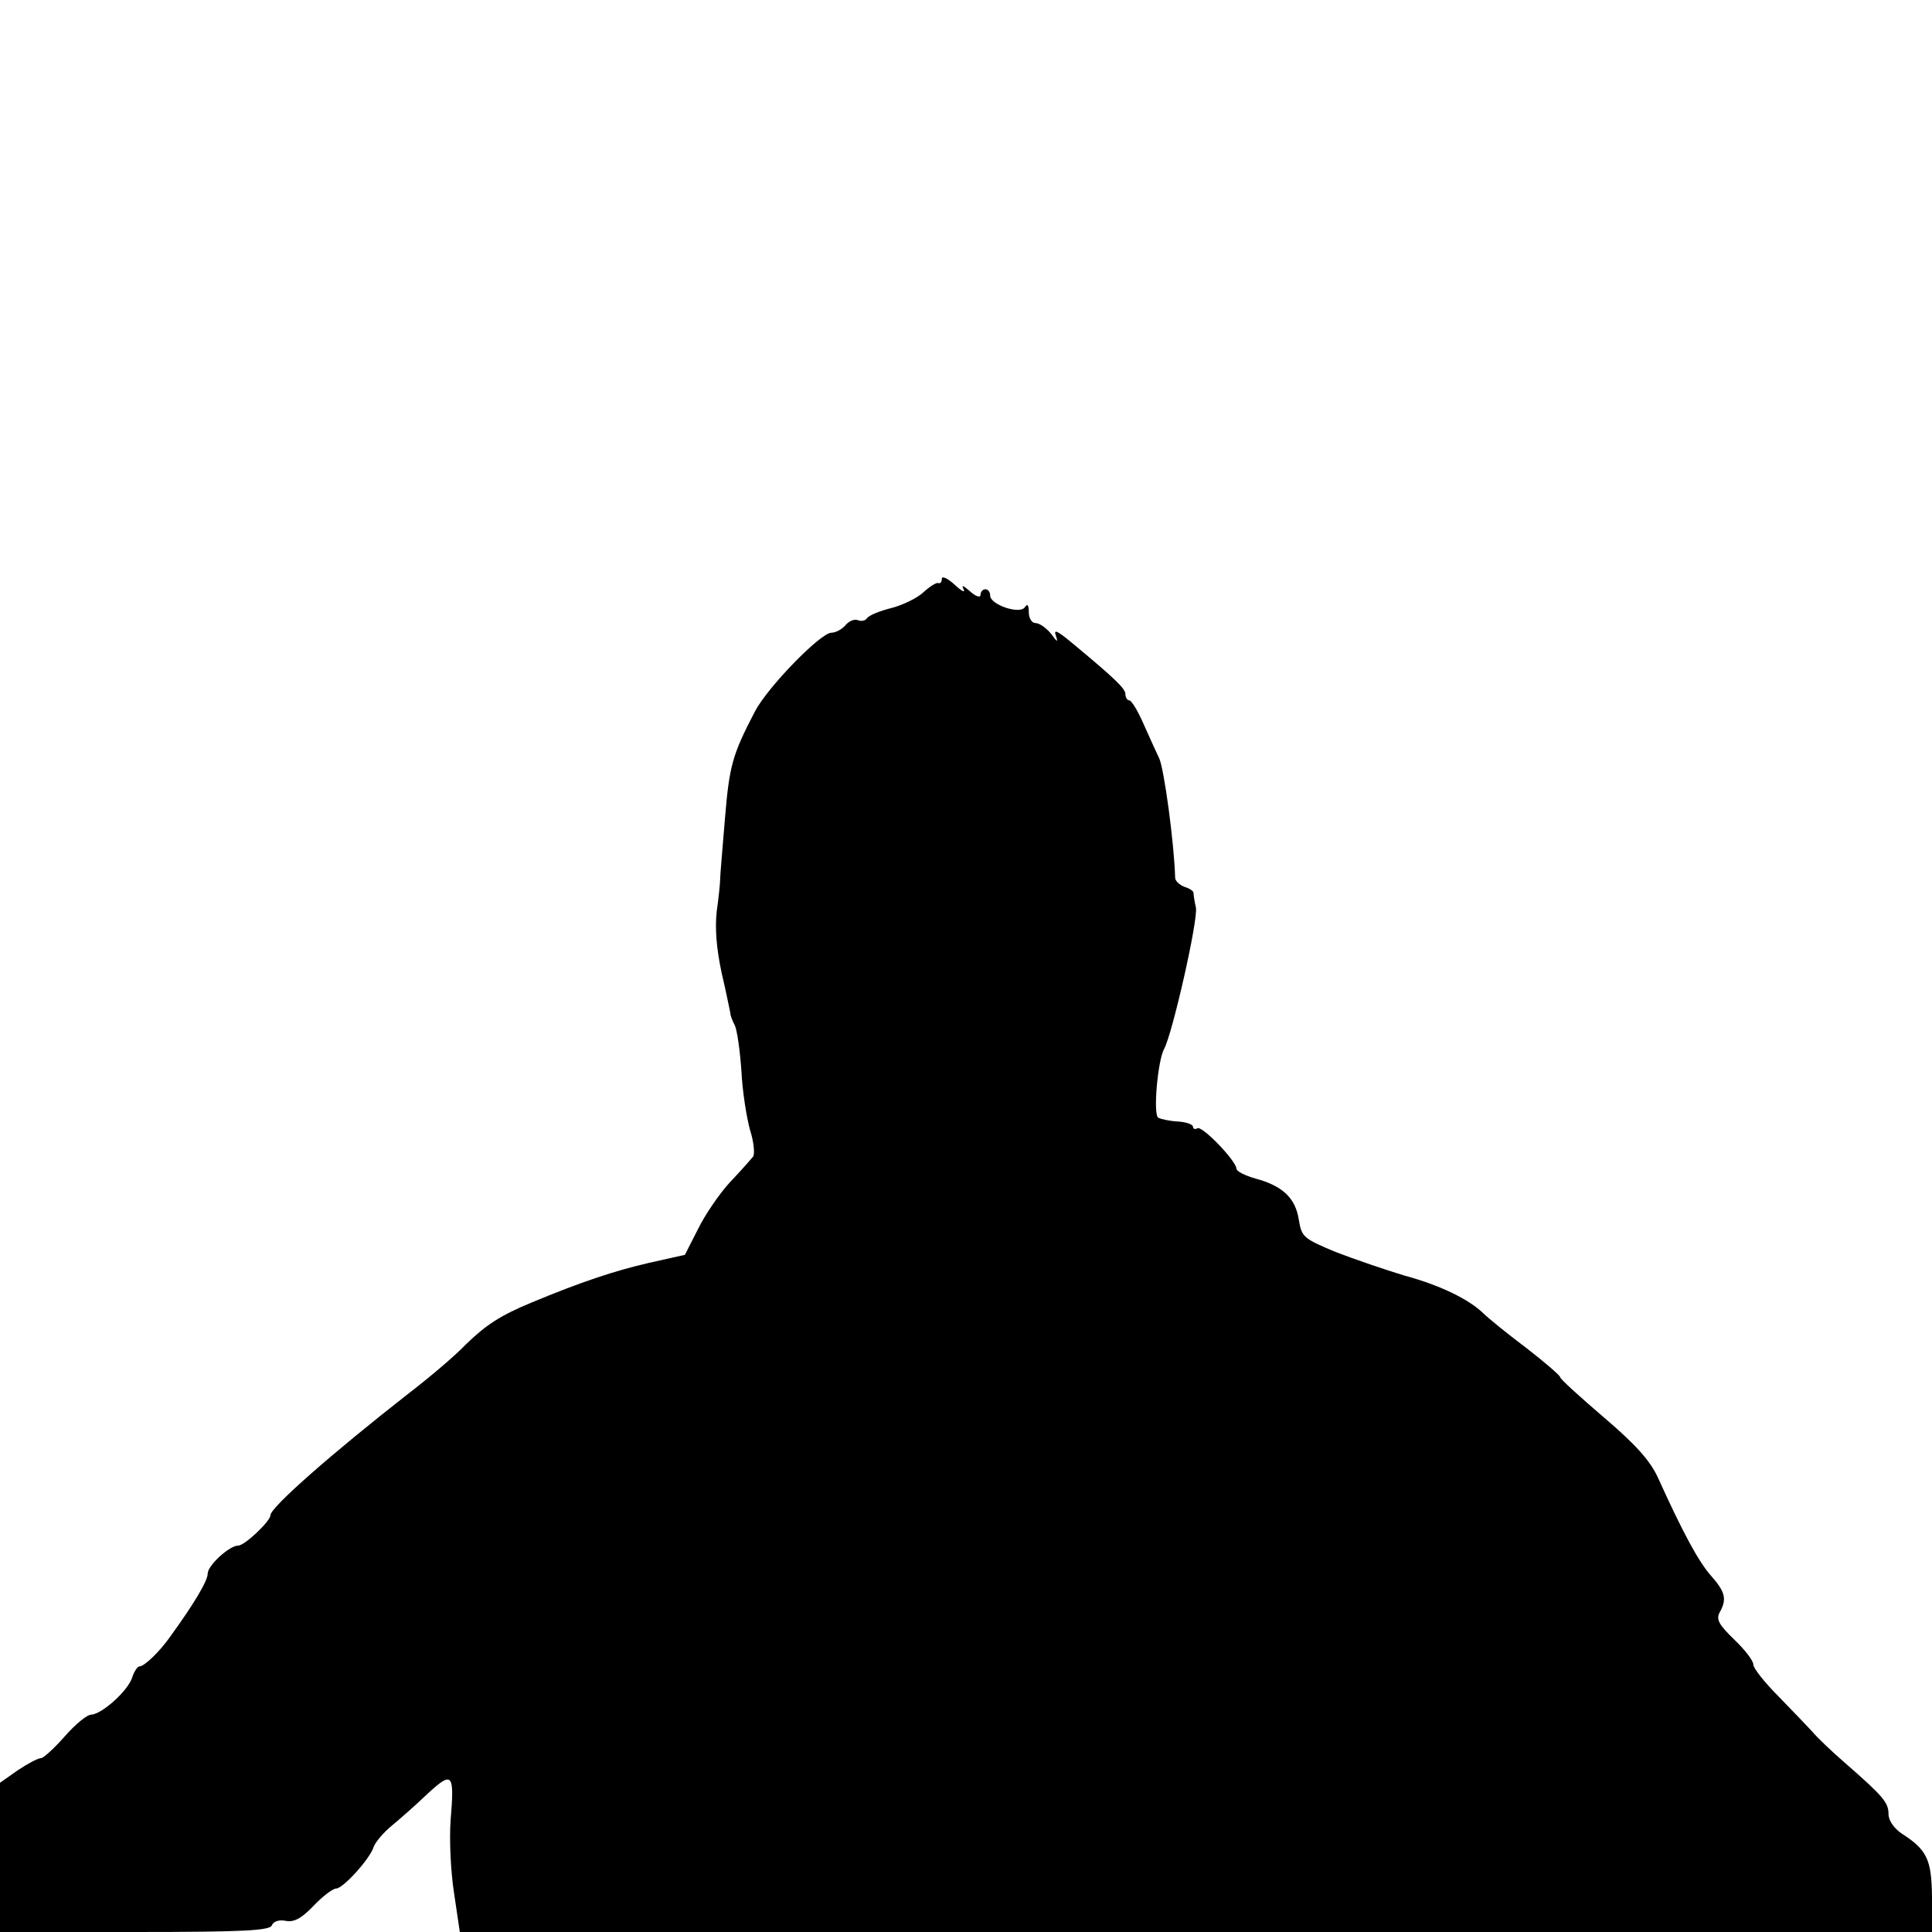
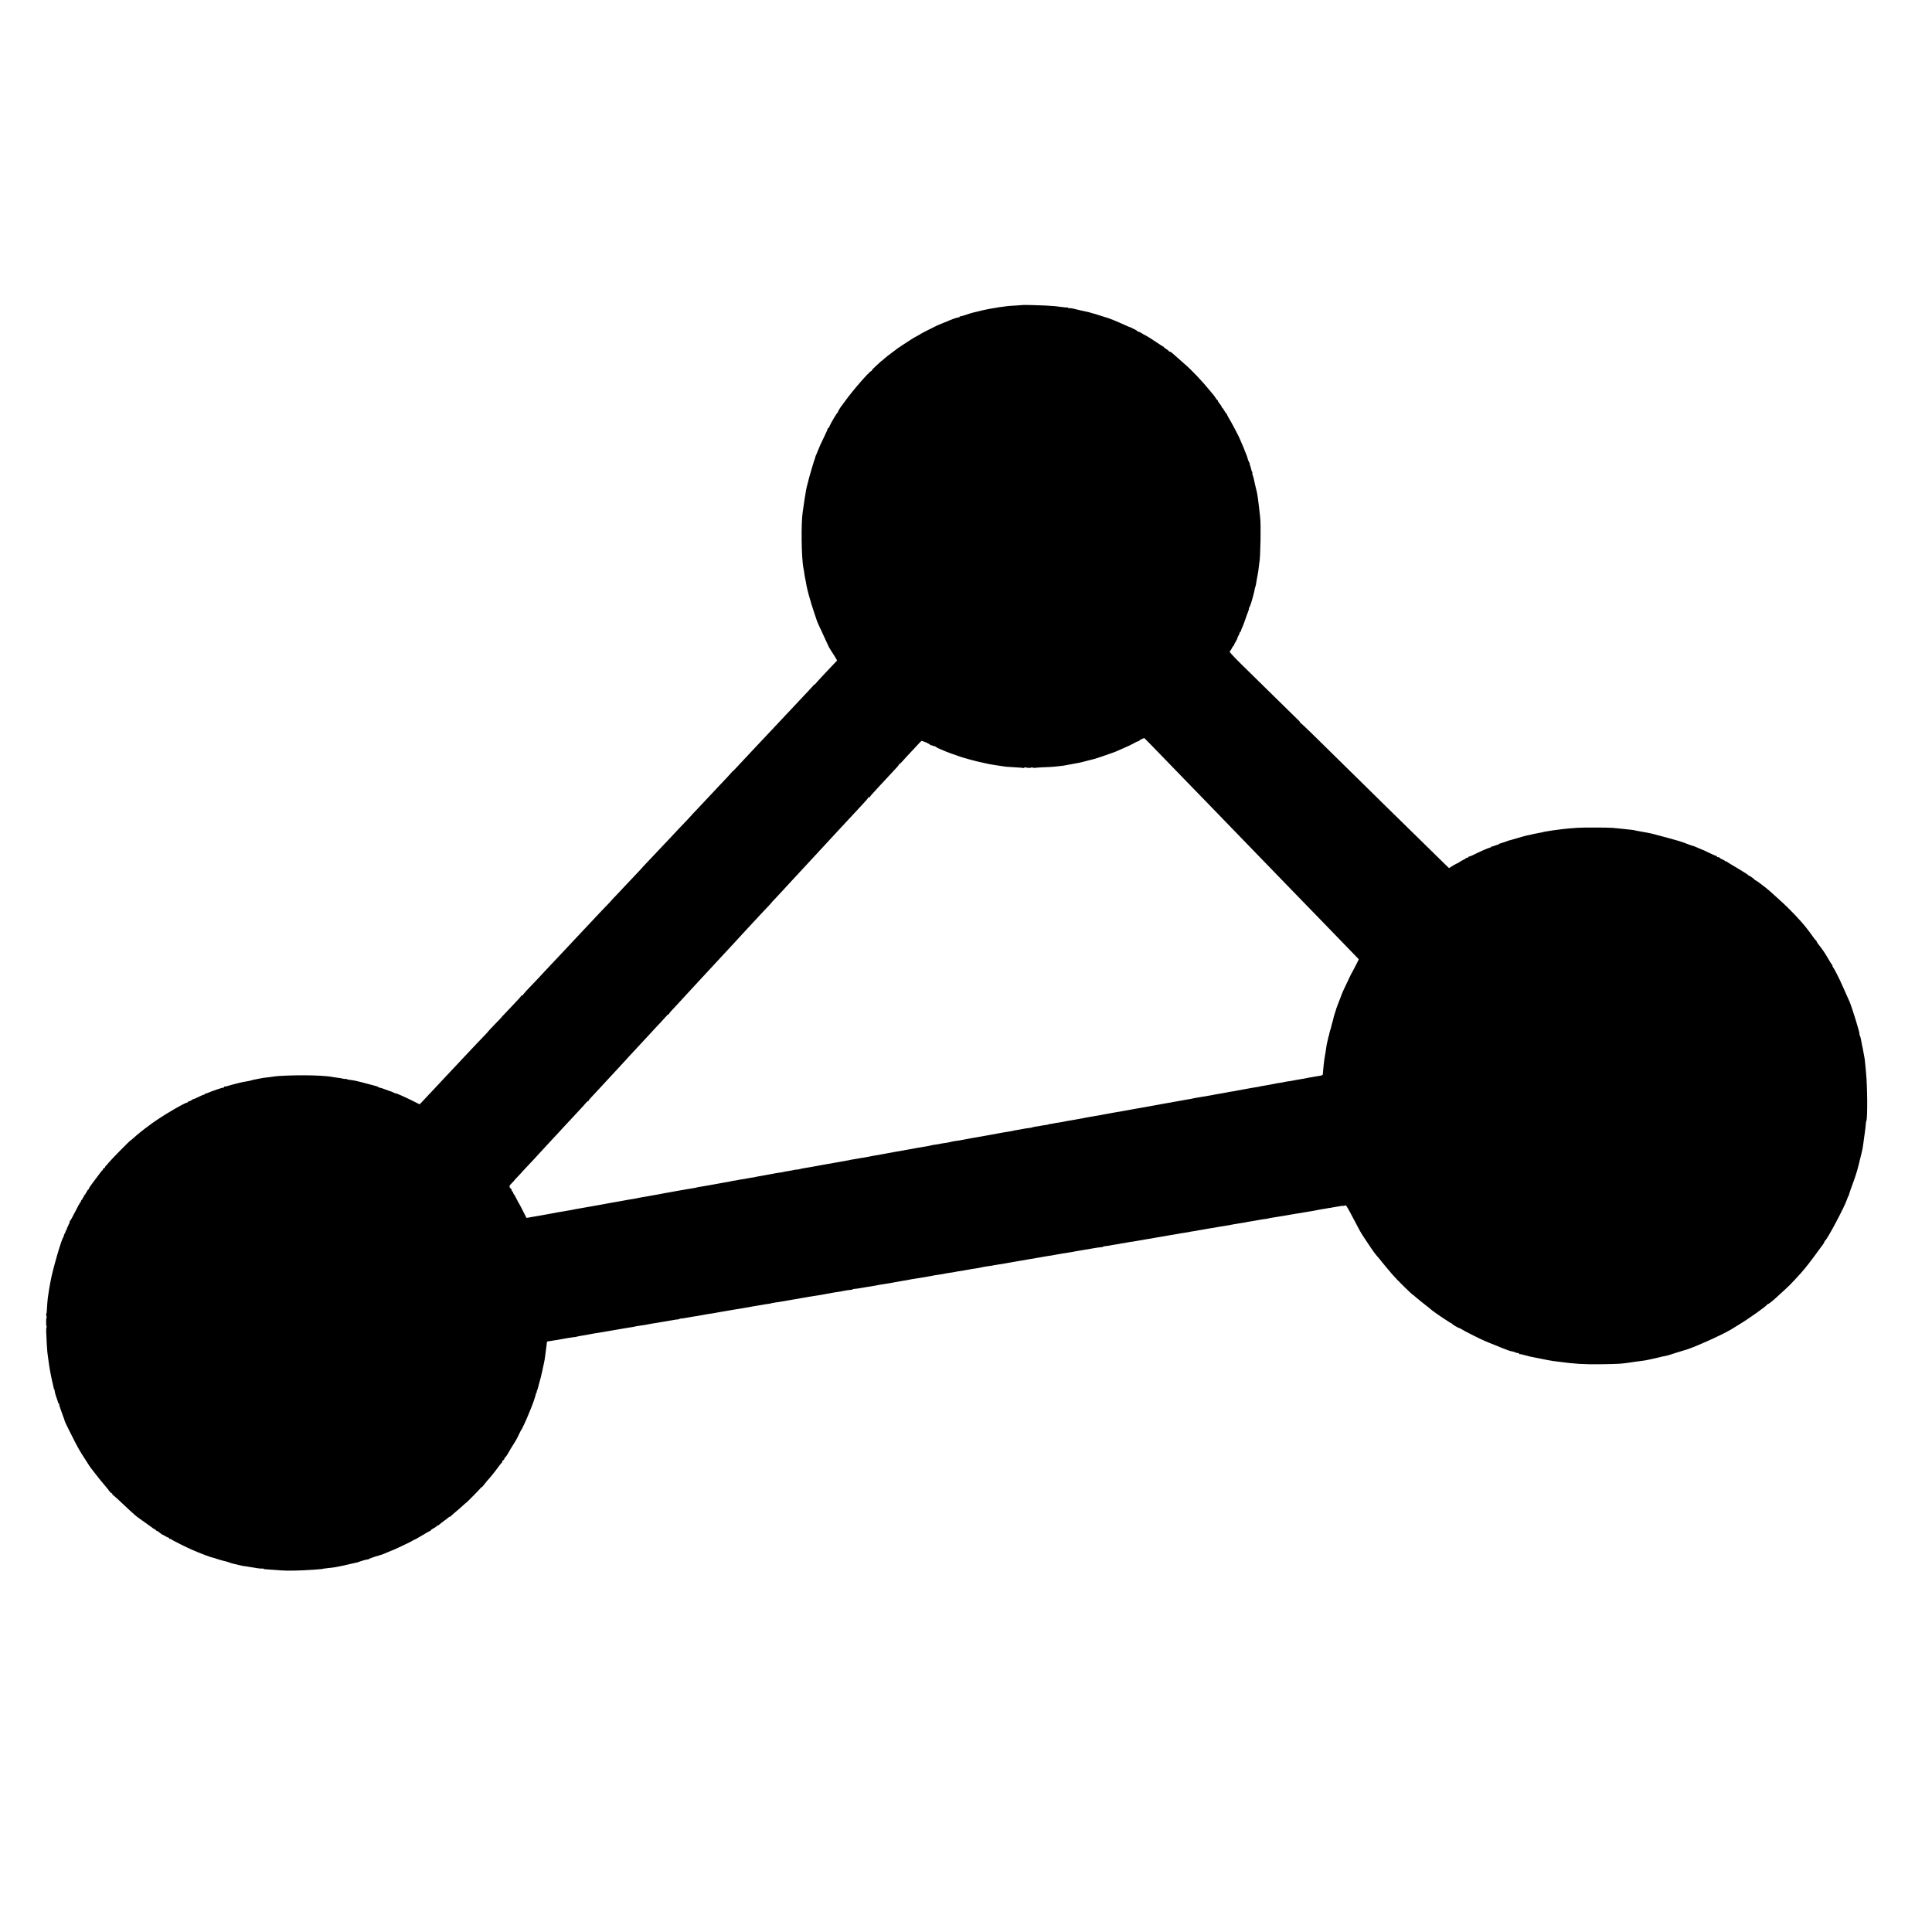
- <svg xmlns="http://www.w3.org/2000/svg" version="1.0" width="400pt" height="400pt" viewBox="0 0 400 400" preserveAspectRatio="xMidYMid meet">
-   <g transform="translate(0,400) scale(0.1,-0.1)" fill="#000000" stroke="none">
-     <path d="M1950 2802 c0 -7 -3 -11 -8 -9 -4 1 -18 -8 -31 -20 -12 -11 -42 -26 -66 -32 -24 -6 -46 -15 -50 -21 -3 -5 -12 -7 -19 -4 -7 3 -19 -2 -26 -11 -7 -8 -20 -15 -29 -15 -23 -1 -132 -113 -158 -163 -47 -90 -53 -113 -62 -221 -5 -61 -10 -118 -10 -126 0 -8 -3 -38 -7 -66 -4 -35 -1 -76 10 -128 10 -42 17 -79 18 -83 0 -5 4 -16 9 -25 5 -10 11 -52 14 -95 2 -43 11 -98 18 -123 8 -25 10 -50 6 -55 -5 -6 -26 -30 -48 -53 -22 -24 -52 -68 -66 -97 l-27 -53 -76 -17 c-69 -16 -139 -39 -242 -82 -63 -26 -94 -46 -136 -87 -22 -23 -75 -68 -118 -101 -160 -125 -286 -236 -286 -252 0 -12 -53 -63 -67 -63 -18 0 -63 -41 -63 -58 0 -15 -28 -62 -78 -131 -21 -30 -53 -61 -63 -61 -4 0 -11 -10 -15 -22 -8 -28 -63 -77 -85 -78 -9 0 -33 -20 -55 -45 -21 -24 -44 -45 -49 -45 -6 0 -27 -11 -48 -25 l-37 -26 0 -154 0 -155 279 0 c228 0 280 3 284 14 3 8 15 12 29 9 17 -3 32 5 57 31 19 20 40 36 47 36 14 0 70 61 78 87 4 10 20 29 37 43 17 14 50 43 74 66 52 48 56 43 48 -54 -3 -39 0 -106 7 -151 l12 -81 1524 0 1524 0 0 73 c-1 77 -10 97 -63 131 -16 11 -27 27 -27 40 0 24 -11 37 -90 106 -29 25 -59 54 -68 65 -10 11 -41 43 -69 72 -29 29 -53 59 -53 67 0 8 -18 31 -40 52 -31 30 -37 41 -30 55 16 28 12 43 -17 76 -26 29 -59 90 -111 205 -16 34 -45 67 -112 124 -49 42 -90 79 -90 83 0 3 -32 31 -71 61 -40 30 -79 62 -88 71 -30 29 -89 58 -163 78 -40 12 -104 34 -143 49 -67 28 -70 31 -76 67 -7 45 -34 70 -90 85 -21 6 -39 15 -39 20 0 16 -71 90 -81 84 -5 -3 -9 -1 -9 3 0 5 -14 10 -31 11 -18 1 -36 5 -41 8 -11 7 -1 118 12 142 17 30 71 268 66 293 -3 13 -5 27 -5 31 -1 4 -9 9 -19 12 -10 4 -19 12 -19 19 -2 72 -23 226 -33 247 -4 8 -18 39 -31 68 -12 28 -26 52 -31 52 -4 0 -8 6 -8 13 0 11 -20 31 -113 108 -28 23 -36 27 -31 13 5 -15 3 -14 -10 4 -10 12 -24 22 -32 22 -8 0 -14 10 -14 23 0 14 -3 18 -8 10 -10 -16 -72 5 -72 24 0 7 -4 13 -10 13 -5 0 -10 -5 -10 -12 0 -6 -10 -3 -22 8 -14 12 -18 14 -13 4 4 -8 -4 -4 -18 9 -15 14 -27 19 -27 13z" />
+ <svg xmlns="http://www.w3.org/2000/svg" version="1.0" width="3000pt" height="3000pt" viewBox="0 0 3000 3000" preserveAspectRatio="xMidYMid meet">
+   <g transform="translate(0,3000) scale(0.1,-0.1)" fill="#000000" stroke="none">
+     <path d="M15887 25264 c-1 -1 -51 -4 -112 -8 -60 -3 -121 -8 -135 -10 -14 -3 -47 -7 -75 -10 -27 -3 -59 -7 -70 -10 -11 -2 -40 -7 -65 -11 -25 -4 -54 -9 -65 -11 -11 -2 -31 -6 -45 -9 -50 -10 -66 -13 -130 -30 -36 -9 -76 -19 -89 -21 -13 -3 -61 -18 -106 -34 -46 -15 -86 -26 -89 -22 -3 3 -6 -1 -6 -8 0 -7 -3 -11 -6 -8 -5 6 -92 -21 -149 -46 -16 -8 -61 -26 -100 -41 -38 -15 -81 -33 -95 -40 -14 -7 -77 -39 -140 -70 -63 -31 -117 -60 -120 -63 -3 -4 -21 -15 -40 -24 -36 -18 -86 -47 -105 -61 -5 -4 -52 -35 -103 -67 -51 -33 -98 -64 -105 -70 -6 -6 -35 -27 -63 -48 -77 -56 -126 -95 -152 -119 -12 -13 -25 -23 -27 -23 -2 0 -15 -10 -27 -22 -13 -13 -48 -45 -78 -72 -30 -27 -54 -53 -52 -58 1 -4 -2 -8 -7 -8 -26 0 -296 -310 -407 -467 -27 -37 -51 -70 -54 -73 -12 -11 -60 -90 -60 -99 0 -5 -4 -11 -8 -13 -10 -4 -103 -161 -121 -205 -7 -18 -17 -33 -22 -33 -5 0 -8 -3 -7 -7 2 -5 -23 -60 -53 -123 -59 -121 -75 -157 -104 -230 -9 -25 -21 -53 -26 -62 -5 -10 -9 -22 -9 -27 0 -5 -5 -22 -12 -38 -6 -15 -12 -32 -13 -38 -2 -5 -16 -55 -33 -110 -17 -55 -33 -111 -36 -125 -3 -14 -14 -58 -25 -97 -11 -40 -23 -90 -26 -111 -3 -21 -7 -47 -9 -57 -2 -11 -6 -38 -10 -60 -3 -22 -8 -58 -12 -80 -3 -22 -8 -53 -10 -70 -2 -16 -6 -43 -9 -60 -28 -173 -21 -726 11 -878 5 -21 11 -63 19 -119 2 -15 6 -35 9 -45 3 -10 7 -36 11 -58 8 -58 33 -160 57 -240 12 -38 23 -77 24 -85 2 -8 22 -69 44 -135 23 -66 43 -127 45 -135 2 -8 23 -55 46 -105 24 -49 44 -92 44 -95 1 -3 22 -50 48 -104 26 -54 47 -100 47 -102 0 -2 17 -30 37 -61 48 -73 54 -84 75 -120 l17 -29 -77 -81 c-118 -123 -254 -270 -263 -285 -5 -7 -9 -9 -9 -5 0 5 -12 -6 -27 -25 -16 -18 -44 -49 -63 -69 -19 -20 -84 -89 -145 -154 -60 -64 -128 -136 -150 -160 -113 -119 -296 -315 -345 -367 -30 -32 -84 -90 -120 -127 -36 -38 -108 -115 -160 -171 -52 -56 -113 -121 -135 -144 -22 -23 -59 -63 -82 -88 -24 -26 -43 -45 -43 -42 0 3 -12 -9 -27 -28 -29 -34 -62 -70 -210 -225 -48 -51 -122 -129 -163 -174 -41 -45 -112 -120 -157 -167 -46 -47 -83 -87 -83 -89 0 -1 -26 -29 -57 -62 -32 -32 -96 -100 -143 -150 -47 -51 -119 -127 -160 -171 -41 -43 -129 -136 -195 -206 -66 -70 -143 -152 -171 -181 -28 -29 -50 -53 -48 -53 1 0 -21 -24 -49 -53 -29 -29 -106 -111 -172 -182 -66 -70 -148 -157 -182 -193 -35 -35 -63 -66 -63 -67 0 -2 -30 -34 -67 -73 -38 -38 -120 -125 -183 -192 -63 -68 -133 -142 -155 -165 -22 -24 -89 -95 -150 -160 -60 -65 -128 -137 -150 -160 -22 -23 -87 -92 -145 -154 -58 -61 -138 -146 -177 -188 -40 -41 -73 -77 -73 -78 0 -1 -30 -34 -67 -72 -147 -151 -213 -224 -213 -234 0 -6 -4 -8 -9 -5 -5 4 -11 2 -13 -3 -3 -10 -112 -128 -245 -266 -40 -41 -71 -75 -69 -75 2 0 -44 -48 -101 -106 -56 -58 -103 -108 -103 -110 0 -2 -21 -26 -47 -53 -42 -42 -211 -221 -319 -336 -101 -109 -283 -303 -319 -340 -35 -36 -128 -136 -329 -351 l-50 -52 -110 55 c-117 59 -266 124 -266 117 0 -3 -14 3 -31 12 -17 8 -38 17 -47 19 -10 2 -46 15 -81 29 -36 14 -73 26 -82 26 -10 0 -20 4 -23 9 -3 5 -16 11 -28 14 -13 3 -75 20 -138 37 -165 44 -218 56 -285 63 -17 2 -37 7 -44 11 -7 4 -15 6 -17 3 -3 -3 -20 -1 -37 3 -18 5 -56 12 -86 15 -30 4 -63 9 -75 11 -65 15 -257 27 -441 27 -172 1 -424 -9 -465 -18 -14 -3 -47 -8 -75 -11 -87 -9 -99 -11 -155 -22 -30 -6 -66 -13 -80 -16 -14 -2 -32 -7 -40 -10 -17 -6 -62 -16 -100 -21 -41 -5 -191 -42 -257 -63 -34 -11 -64 -17 -67 -14 -3 3 -6 0 -6 -6 0 -7 -3 -11 -7 -10 -15 3 -168 -49 -263 -89 -8 -3 -18 -5 -22 -5 -5 1 -8 -2 -8 -6 0 -5 -6 -9 -12 -9 -7 0 -46 -16 -85 -36 -40 -20 -73 -34 -73 -31 0 3 -13 -4 -29 -15 -16 -12 -36 -21 -45 -21 -9 0 -16 -4 -16 -10 0 -5 -3 -9 -7 -8 -9 1 -81 -33 -133 -63 -19 -12 -53 -31 -75 -42 -22 -12 -42 -24 -45 -27 -3 -3 -18 -12 -35 -21 -31 -15 -261 -165 -281 -184 -7 -5 -24 -19 -40 -30 -76 -55 -184 -141 -226 -182 -27 -24 -48 -42 -48 -39 0 9 -313 -309 -340 -345 -14 -18 -33 -40 -42 -48 -10 -9 -18 -21 -18 -28 0 -7 -7 -13 -15 -13 -8 0 -15 -7 -15 -15 0 -8 -4 -15 -8 -15 -4 0 -32 -34 -62 -76 -30 -41 -62 -84 -70 -94 -8 -10 -22 -28 -30 -40 -8 -12 -23 -33 -32 -45 -10 -13 -18 -28 -18 -34 0 -6 -4 -11 -8 -11 -5 0 -19 -20 -31 -45 -12 -25 -27 -45 -32 -45 -6 0 -8 -4 -5 -9 3 -5 -1 -14 -9 -21 -8 -7 -15 -19 -15 -26 0 -8 -4 -14 -10 -14 -5 0 -10 -6 -10 -14 0 -8 -3 -16 -7 -18 -7 -3 -49 -79 -130 -238 -15 -30 -31 -56 -35 -58 -5 -2 -8 -12 -8 -21 0 -10 -3 -21 -8 -25 -4 -4 -7 -11 -7 -14 -1 -4 -8 -21 -18 -38 -9 -17 -13 -34 -10 -38 4 -3 1 -6 -5 -6 -7 0 -12 -8 -12 -17 0 -10 -7 -27 -15 -37 -8 -11 -15 -28 -15 -37 0 -10 -3 -19 -7 -21 -23 -10 -171 -523 -198 -683 -3 -16 -8 -41 -10 -55 -3 -14 -7 -38 -10 -55 -8 -59 -16 -110 -20 -131 -5 -22 -17 -176 -19 -231 0 -18 -4 -33 -8 -33 -3 0 -3 -13 2 -29 4 -16 6 -32 3 -35 -9 -8 -9 -110 -1 -128 5 -10 5 -18 1 -18 -4 0 -7 -26 -6 -57 3 -103 14 -297 18 -328 2 -16 7 -50 10 -75 3 -25 8 -61 11 -80 11 -87 36 -222 54 -296 11 -45 21 -91 23 -102 2 -12 6 -25 10 -28 4 -4 7 -16 7 -28 0 -16 25 -98 47 -156 4 -8 5 -18 5 -22 -1 -5 3 -8 10 -8 6 0 9 -3 5 -6 -3 -3 8 -43 24 -87 17 -45 32 -86 33 -92 2 -5 6 -18 10 -27 4 -9 9 -22 11 -30 9 -39 26 -76 115 -251 103 -205 124 -242 216 -382 32 -49 61 -95 64 -101 3 -5 11 -17 18 -25 7 -8 38 -48 69 -89 31 -41 91 -116 134 -166 42 -49 83 -100 90 -112 8 -12 22 -25 32 -28 9 -3 15 -10 12 -15 -4 -5 -2 -9 2 -9 5 0 43 -33 85 -72 124 -119 265 -248 303 -276 6 -4 42 -30 80 -57 39 -27 75 -53 80 -57 72 -54 107 -78 115 -78 6 0 10 -4 10 -10 0 -5 6 -10 13 -10 6 -1 28 -14 47 -30 19 -17 38 -30 42 -30 5 0 26 -11 48 -25 22 -14 40 -22 40 -18 0 4 7 -2 15 -13 8 -10 15 -15 15 -11 0 5 12 0 27 -11 28 -19 240 -125 318 -158 131 -57 283 -114 314 -120 20 -4 41 -9 46 -13 10 -5 117 -37 161 -46 12 -3 40 -11 63 -20 23 -8 43 -14 46 -15 3 0 6 0 8 -1 5 -1 33 -8 55 -13 13 -3 31 -8 40 -10 9 -3 33 -8 52 -11 19 -2 46 -7 60 -9 14 -3 41 -8 60 -10 19 -3 64 -10 100 -16 35 -6 72 -9 82 -7 10 3 18 2 18 -2 0 -4 12 -8 28 -8 31 -2 160 -11 247 -18 98 -8 293 -4 495 10 133 10 155 12 155 15 0 1 11 3 25 4 31 4 118 14 168 21 41 6 204 41 267 58 22 6 47 11 55 12 8 1 22 4 30 8 58 22 144 46 151 41 5 -3 9 -1 9 3 0 7 107 45 163 59 4 1 9 3 12 4 3 1 8 3 13 4 21 5 62 21 109 42 28 13 54 24 57 24 15 0 327 148 336 159 3 3 11 7 18 9 8 1 66 34 130 72 63 39 119 70 124 70 4 0 8 4 8 8 0 5 20 19 45 32 25 13 45 27 45 32 0 4 6 8 13 8 7 0 23 10 37 23 14 12 41 34 60 47 19 13 40 29 47 35 37 31 43 35 52 35 5 0 11 3 13 8 2 4 30 29 63 57 63 53 90 76 143 125 18 16 34 30 36 30 5 0 218 217 227 232 5 7 9 9 9 5 0 -5 17 13 37 40 20 26 41 53 47 59 34 34 112 130 162 199 32 44 62 82 66 83 4 2 8 10 8 18 0 8 7 17 15 20 8 4 15 12 15 19 0 7 7 18 16 26 8 7 24 29 35 48 16 31 78 133 109 181 24 37 67 119 80 151 8 18 17 36 21 39 8 6 76 150 104 220 9 25 25 63 35 85 32 71 89 234 91 260 0 6 5 16 11 23 6 6 7 12 4 12 -4 0 -2 8 3 18 6 11 12 30 15 43 3 13 15 58 26 99 12 41 24 86 26 100 3 14 10 43 15 65 5 22 11 49 13 60 2 11 8 40 14 65 6 25 13 68 16 95 3 28 8 66 11 85 7 45 16 122 17 138 1 6 7 13 15 13 7 1 16 2 21 3 4 1 32 6 62 10 30 5 64 10 75 12 66 14 254 44 261 43 5 -1 16 0 24 4 13 5 61 13 170 31 14 2 36 7 50 10 14 3 41 8 60 11 19 2 46 7 60 9 24 5 186 32 240 41 14 2 66 11 115 20 50 9 106 18 125 21 33 4 46 6 110 20 14 2 39 7 55 9 49 6 98 14 125 20 46 10 85 16 115 20 17 2 71 11 120 20 174 31 211 37 238 38 9 1 17 4 17 7 0 3 12 6 28 6 15 1 42 4 60 8 40 8 89 16 125 22 15 2 42 6 60 9 17 3 41 7 52 9 11 2 34 6 50 9 17 4 46 9 65 12 19 2 44 6 55 8 11 3 43 8 70 12 28 5 52 9 55 10 3 0 27 4 53 9 27 4 59 9 70 12 28 5 183 32 222 37 31 5 127 22 180 32 17 3 46 8 65 11 19 2 58 9 86 14 28 6 67 12 86 14 20 2 40 6 45 9 4 2 31 7 58 11 28 3 61 8 75 11 14 3 81 14 150 26 119 20 149 25 195 34 11 2 36 6 55 9 19 3 44 7 55 10 11 2 43 7 70 11 28 4 59 9 70 11 11 2 36 6 55 9 19 3 58 10 85 16 82 16 93 17 210 35 17 3 37 7 45 9 17 5 108 18 128 18 6 0 12 3 12 6 0 3 10 6 23 7 24 0 94 11 142 20 17 4 39 7 50 9 11 1 36 5 55 8 100 19 271 48 305 52 17 2 30 4 30 5 0 1 14 4 30 6 17 3 53 9 80 14 28 6 65 12 83 15 18 2 45 6 60 10 43 9 67 13 119 21 49 7 69 10 113 18 14 3 41 8 60 10 19 3 46 8 60 11 59 12 77 15 115 20 23 3 52 8 65 10 70 14 87 17 110 20 14 1 39 5 55 8 41 9 102 19 180 31 11 2 34 6 50 9 17 3 47 9 68 12 87 12 139 21 165 29 9 3 40 8 67 12 80 11 90 12 93 14 1 2 10 3 20 4 9 2 40 6 67 11 28 5 57 9 65 10 8 1 31 5 50 9 19 3 47 8 63 11 15 3 37 7 50 9 12 3 38 7 57 10 19 3 46 8 60 10 14 3 68 12 120 21 146 24 148 25 178 30 15 3 37 7 49 9 11 3 43 8 70 12 26 3 57 8 68 10 11 2 47 9 80 15 33 5 71 12 85 15 26 5 53 9 123 19 23 3 49 8 58 11 10 3 30 6 45 8 16 3 72 12 124 21 135 23 151 26 190 32 19 3 47 6 63 7 15 1 27 4 27 7 0 3 6 6 13 6 20 1 112 15 117 18 3 2 30 6 60 10 30 4 58 9 61 10 3 2 28 7 55 10 27 4 58 9 68 12 11 3 34 7 51 9 17 1 69 10 115 18 47 9 99 18 115 20 56 9 220 37 250 43 17 3 39 7 50 8 11 2 48 8 83 15 35 6 75 13 90 15 15 2 36 6 47 8 11 3 40 8 65 11 25 3 56 8 70 11 37 8 70 14 114 20 21 4 48 9 60 11 23 4 63 11 111 19 17 2 41 7 55 10 14 3 41 7 60 9 19 3 46 8 60 11 14 3 41 7 60 10 19 2 45 6 58 9 42 9 276 49 302 52 14 1 25 3 25 4 0 2 9 4 20 5 11 1 36 5 55 9 19 3 49 8 65 11 17 3 57 10 90 16 33 5 74 12 90 13 17 2 30 5 30 6 0 2 22 6 72 14 21 3 49 8 63 10 23 4 40 7 135 22 17 3 41 7 55 10 73 13 320 54 355 59 22 4 47 8 55 10 8 2 30 7 48 10 73 12 94 15 125 21 17 4 43 8 57 9 14 2 25 4 25 5 0 1 16 3 35 6 19 2 57 9 84 14 27 6 51 8 54 6 2 -3 13 -1 23 4 20 11 27 2 112 -160 116 -222 137 -260 184 -331 26 -41 51 -78 56 -84 4 -5 32 -47 62 -92 30 -45 65 -93 78 -106 12 -13 29 -32 37 -43 8 -11 35 -44 60 -74 25 -30 52 -63 60 -73 8 -10 24 -29 35 -41 11 -13 38 -44 60 -71 49 -60 301 -308 318 -314 6 -2 17 -10 22 -17 6 -6 51 -44 100 -83 143 -113 145 -115 173 -139 40 -34 291 -202 302 -202 6 0 10 -3 10 -7 0 -9 98 -66 118 -69 7 -1 19 -8 27 -14 19 -16 309 -162 365 -184 25 -10 56 -23 70 -29 14 -6 27 -11 30 -12 11 -4 66 -26 88 -35 12 -6 33 -14 47 -20 14 -5 35 -14 48 -19 42 -17 102 -39 110 -40 25 -3 64 -14 79 -22 10 -5 27 -9 38 -9 11 0 20 -5 20 -12 0 -6 3 -9 6 -6 3 4 36 -2 72 -13 37 -11 76 -21 87 -23 11 -2 88 -18 170 -34 83 -17 173 -34 200 -37 28 -3 64 -8 80 -10 254 -34 384 -42 645 -39 124 1 259 5 300 8 70 6 96 9 175 21 81 12 113 17 145 20 55 6 111 16 170 30 110 26 235 55 255 58 11 2 27 7 35 10 24 8 213 69 230 72 107 25 567 230 715 318 10 7 37 23 60 37 22 13 48 29 57 35 147 87 438 293 446 316 2 5 8 9 13 9 13 0 77 51 140 110 26 25 80 74 120 110 68 62 88 81 184 185 101 109 160 180 261 316 60 81 116 157 124 169 8 12 23 33 33 45 9 13 17 28 17 33 0 6 3 12 8 14 31 14 304 527 342 643 7 22 16 45 21 50 4 6 10 22 13 35 3 14 30 93 61 175 46 124 76 226 110 374 3 9 11 45 20 81 9 35 18 80 21 100 2 19 7 51 10 70 2 19 7 53 10 75 3 22 7 54 10 70 3 17 7 53 10 80 9 94 10 101 15 110 20 39 16 546 -6 755 -2 19 -6 64 -9 100 -9 95 -12 122 -20 155 -3 17 -8 44 -11 60 -2 17 -7 41 -10 55 -6 23 -11 50 -30 149 -3 19 -10 42 -16 52 -5 11 -8 19 -5 19 13 0 -118 426 -158 515 -8 17 -24 53 -36 80 -12 28 -30 68 -40 90 -10 22 -26 58 -36 80 -38 89 -125 260 -141 277 -9 10 -12 18 -8 18 4 0 1 8 -7 18 -8 9 -37 55 -64 102 -48 84 -86 139 -144 212 -17 20 -30 41 -30 46 0 6 -3 12 -8 14 -4 2 -25 28 -47 58 -22 30 -43 60 -47 65 -5 6 -27 36 -51 67 -87 114 -269 306 -417 438 -94 84 -109 98 -156 141 -54 49 -213 169 -223 169 -5 0 -11 3 -13 8 -5 12 -82 67 -90 64 -5 -1 -8 2 -8 7 0 4 -75 53 -167 107 -93 54 -170 102 -171 106 -2 5 -8 6 -13 2 -5 -3 -9 -1 -9 3 0 5 -20 17 -45 28 -25 11 -45 23 -45 28 0 4 -9 7 -20 7 -11 0 -20 5 -20 10 0 6 -5 10 -12 10 -7 0 -58 23 -115 50 -57 28 -105 50 -108 50 -3 0 -30 11 -60 25 -31 13 -58 24 -60 25 -15 2 -145 48 -170 60 -16 7 -136 43 -225 66 -8 2 -40 11 -70 19 -30 8 -64 17 -75 20 -11 3 -45 12 -75 20 -30 8 -80 20 -110 25 -30 5 -66 11 -80 14 -13 3 -42 8 -64 12 -22 3 -43 7 -47 10 -4 2 -28 6 -55 9 -27 2 -69 7 -94 10 -25 3 -72 8 -105 11 -33 3 -78 7 -100 9 -56 6 -455 7 -540 1 -95 -6 -205 -16 -235 -21 -14 -2 -50 -7 -80 -10 -30 -3 -64 -8 -75 -10 -19 -4 -78 -14 -120 -20 -11 -1 -20 -3 -20 -5 0 -1 -9 -3 -20 -5 -11 -1 -31 -5 -45 -8 -14 -3 -43 -9 -65 -13 -51 -10 -55 -11 -57 -13 -2 -2 -14 -4 -28 -6 -46 -8 -136 -32 -298 -81 -7 -2 -14 -4 -17 -4 -3 0 -29 -9 -59 -21 -30 -11 -65 -22 -77 -24 -12 -3 -26 -10 -31 -17 -4 -7 -8 -10 -8 -6 0 4 -20 -1 -44 -12 -24 -10 -47 -16 -50 -13 -3 4 -6 2 -6 -4 0 -6 -13 -13 -28 -16 -26 -5 -176 -71 -265 -117 -22 -11 -45 -20 -53 -20 -8 0 -14 -4 -14 -10 0 -5 -9 -10 -20 -10 -11 0 -20 -4 -20 -8 0 -5 -16 -14 -35 -22 -19 -8 -35 -18 -35 -22 0 -5 -4 -6 -10 -3 -5 3 -10 2 -10 -3 0 -5 -15 -16 -32 -23 -18 -7 -57 -28 -85 -46 l-53 -33 -72 70 c-91 88 -587 574 -895 877 -127 125 -397 390 -598 588 -202 198 -448 440 -547 538 -99 97 -184 177 -189 177 -5 0 -9 4 -9 9 0 5 -6 16 -14 23 -25 24 -717 703 -897 880 -159 157 -203 208 -180 208 4 0 16 18 27 40 10 22 22 40 27 40 4 0 7 4 7 10 0 5 13 32 30 60 16 27 27 50 24 50 -3 0 3 16 15 36 12 19 21 42 21 50 0 8 5 14 10 14 6 0 10 6 10 13 0 7 8 31 19 53 10 21 26 62 35 89 9 28 19 57 23 65 3 8 7 20 8 25 2 6 12 34 24 63 11 28 18 52 15 52 -4 0 0 10 8 23 13 19 41 109 64 202 4 17 8 35 10 40 1 6 4 22 7 37 3 15 8 31 10 35 4 7 13 49 21 108 2 11 7 38 11 60 4 22 9 49 11 60 2 11 7 43 9 71 3 28 8 62 10 75 18 85 27 607 12 714 -3 28 -9 75 -12 105 -3 30 -7 69 -10 85 -2 17 -7 53 -10 80 -3 28 -8 61 -11 75 -3 14 -8 36 -10 50 -3 14 -10 43 -16 65 -5 22 -12 49 -14 60 -8 45 -22 102 -32 126 -6 15 -8 29 -5 32 3 3 1 12 -3 19 -5 7 -9 18 -11 23 -8 36 -12 53 -22 78 -6 15 -8 27 -6 27 3 0 -1 10 -9 23 -7 12 -17 36 -21 52 -11 39 -9 35 -48 130 -6 17 -12 32 -13 35 0 3 -13 32 -28 65 -15 33 -29 65 -30 70 -4 20 -141 282 -183 347 -12 21 -23 42 -23 48 0 5 -3 10 -8 10 -4 0 -18 20 -32 45 -14 25 -28 45 -32 45 -5 0 -8 6 -8 13 0 6 -14 28 -30 47 -16 19 -30 41 -30 48 0 6 -4 12 -8 12 -4 0 -15 12 -24 28 -9 15 -25 37 -36 50 -11 13 -35 42 -54 65 -109 136 -284 321 -390 412 -32 28 -137 120 -196 173 -14 12 -31 22 -38 22 -8 0 -14 3 -14 8 0 4 -18 18 -40 32 -22 14 -40 28 -40 32 0 5 -4 8 -9 8 -6 0 -54 31 -109 69 -55 37 -124 81 -153 97 -30 15 -66 36 -81 46 -14 10 -33 18 -42 18 -9 0 -16 4 -16 8 0 5 -19 17 -42 28 -24 10 -45 21 -48 24 -3 3 -12 6 -20 8 -8 2 -40 15 -70 29 -140 64 -279 121 -315 127 -5 1 -47 14 -92 29 -45 15 -90 29 -100 30 -10 2 -25 7 -33 10 -8 3 -26 8 -40 11 -54 11 -168 37 -228 52 -34 8 -66 12 -71 9 -5 -3 -12 -1 -16 5 -4 6 -9 9 -13 6 -4 -2 -34 0 -67 5 -93 13 -153 19 -277 25 -107 5 -337 11 -341 8z m1991 -6835 c59 -61 161 -166 227 -234 66 -68 203 -210 305 -315 102 -105 239 -246 305 -314 66 -68 217 -224 335 -346 118 -122 253 -262 300 -310 397 -409 571 -588 646 -667 208 -214 517 -533 624 -643 104 -107 471 -486 478 -494 2 -2 -18 -43 -43 -91 -26 -48 -51 -97 -57 -109 -6 -12 -15 -28 -20 -36 -4 -8 -12 -24 -17 -35 -5 -11 -35 -74 -66 -139 -32 -66 -58 -124 -59 -130 -2 -6 -7 -22 -13 -36 -10 -23 -19 -46 -57 -147 -15 -39 -23 -64 -24 -73 0 -3 -5 -17 -11 -33 -6 -15 -13 -38 -16 -50 -2 -12 -9 -40 -15 -62 -6 -22 -13 -47 -15 -55 -2 -8 -4 -15 -5 -15 -1 0 -3 -11 -6 -25 -2 -14 -8 -36 -13 -50 -6 -14 -13 -41 -17 -60 -10 -46 -11 -50 -13 -52 -2 -2 -5 -14 -7 -28 -3 -14 -9 -41 -14 -60 -5 -19 -12 -57 -16 -85 -3 -27 -8 -59 -10 -70 -2 -11 -6 -33 -9 -50 -3 -16 -7 -43 -10 -60 -3 -16 -8 -57 -11 -90 -3 -33 -7 -76 -9 -95 -2 -19 -4 -42 -4 -51 -1 -12 -14 -19 -47 -24 -25 -3 -56 -8 -67 -11 -12 -2 -38 -7 -57 -10 -19 -2 -48 -8 -65 -11 -16 -4 -34 -8 -40 -9 -5 -1 -30 -5 -55 -9 -25 -4 -65 -11 -90 -16 -52 -11 -90 -17 -144 -24 -21 -3 -41 -7 -45 -9 -3 -2 -31 -7 -61 -11 -30 -4 -57 -8 -60 -10 -5 -3 -181 -35 -225 -41 -11 -1 -20 -3 -20 -4 0 -1 -9 -3 -20 -5 -36 -7 -110 -19 -125 -21 -8 -1 -55 -10 -105 -19 -49 -10 -99 -19 -110 -20 -11 -1 -20 -3 -20 -4 0 -1 -13 -4 -30 -6 -16 -2 -46 -7 -65 -10 -19 -4 -44 -9 -55 -11 -11 -2 -33 -6 -50 -9 -16 -3 -46 -8 -65 -11 -19 -3 -42 -7 -50 -9 -8 -2 -31 -7 -50 -10 -19 -3 -71 -12 -115 -20 -44 -8 -96 -17 -115 -19 -19 -3 -44 -7 -55 -10 -11 -2 -31 -7 -45 -10 -14 -3 -41 -8 -60 -10 -19 -3 -60 -10 -90 -16 -30 -6 -71 -13 -90 -16 -19 -3 -42 -7 -50 -9 -8 -3 -33 -7 -55 -10 -22 -3 -63 -10 -91 -16 -28 -5 -61 -12 -75 -14 -13 -2 -76 -14 -139 -25 -63 -12 -126 -23 -140 -25 -14 -2 -50 -8 -80 -14 -212 -39 -279 -51 -310 -55 -19 -3 -46 -8 -60 -11 -14 -3 -38 -7 -55 -10 -16 -3 -41 -8 -55 -10 -36 -8 -59 -12 -110 -20 -25 -4 -54 -9 -65 -11 -11 -3 -36 -7 -55 -10 -41 -6 -65 -11 -100 -19 -28 -6 -64 -12 -112 -20 -18 -3 -44 -7 -58 -10 -14 -3 -41 -7 -60 -10 -19 -4 -53 -10 -75 -15 -22 -5 -60 -11 -85 -14 -25 -3 -62 -10 -82 -15 -21 -5 -38 -7 -38 -4 0 2 -6 1 -12 -3 -7 -5 -19 -9 -28 -9 -17 -2 -107 -16 -130 -22 -8 -1 -33 -5 -54 -8 -21 -3 -43 -8 -47 -11 -5 -2 -25 -7 -46 -9 -38 -4 -76 -10 -123 -20 -14 -3 -42 -8 -63 -11 -47 -7 -72 -12 -72 -14 0 -1 -11 -3 -25 -5 -67 -10 -97 -15 -122 -20 -16 -3 -40 -7 -55 -10 -30 -5 -126 -23 -158 -29 -11 -2 -40 -7 -65 -12 -25 -4 -47 -8 -50 -9 -3 0 -27 -4 -53 -9 -27 -4 -59 -9 -70 -12 -12 -2 -35 -7 -52 -9 -16 -3 -66 -13 -110 -21 -44 -9 -98 -18 -120 -20 -21 -2 -57 -9 -80 -15 -22 -6 -56 -13 -75 -15 -19 -2 -46 -6 -60 -9 -42 -9 -83 -16 -115 -20 -16 -1 -37 -5 -45 -8 -14 -5 -123 -26 -165 -31 -11 -2 -36 -6 -55 -9 -48 -9 -91 -17 -115 -21 -36 -7 -90 -16 -115 -21 -14 -3 -38 -7 -55 -10 -16 -2 -39 -6 -50 -8 -22 -5 -87 -17 -125 -23 -14 -3 -50 -9 -80 -15 -74 -14 -88 -16 -140 -24 -25 -4 -61 -11 -80 -16 -20 -4 -53 -11 -75 -14 -22 -2 -62 -9 -90 -15 -27 -5 -66 -12 -85 -14 -19 -3 -35 -5 -35 -6 0 -2 -24 -7 -71 -14 -23 -4 -77 -13 -120 -22 -79 -15 -87 -16 -166 -29 -24 -4 -52 -9 -63 -11 -11 -2 -32 -6 -47 -9 -16 -3 -43 -8 -60 -11 -18 -3 -55 -10 -83 -15 -27 -5 -68 -12 -90 -15 -22 -3 -58 -10 -80 -16 -22 -6 -44 -10 -49 -9 -5 1 -30 -2 -55 -8 -25 -6 -66 -13 -91 -17 -24 -3 -47 -7 -50 -9 -5 -3 -57 -12 -119 -20 -17 -2 -38 -6 -48 -9 -10 -3 -34 -7 -53 -10 -19 -3 -60 -10 -90 -16 -30 -6 -71 -13 -90 -16 -44 -8 -65 -12 -65 -14 0 -1 -16 -3 -35 -5 -19 -3 -46 -7 -60 -10 -31 -7 -53 -11 -110 -19 -25 -4 -52 -8 -60 -11 -8 -2 -35 -7 -60 -10 -24 -4 -47 -8 -50 -10 -3 -2 -24 -6 -46 -9 -22 -4 -51 -9 -64 -11 -14 -3 -38 -7 -55 -10 -16 -3 -41 -7 -55 -10 -14 -3 -38 -7 -55 -10 -16 -2 -55 -9 -85 -15 -30 -6 -72 -13 -93 -16 -45 -7 -70 -12 -77 -15 -3 -1 -9 -3 -15 -4 -68 -10 -111 -17 -128 -21 -25 -5 -118 -21 -162 -28 -16 -3 -55 -10 -85 -16 -30 -6 -68 -13 -85 -15 -16 -3 -41 -7 -55 -10 -14 -2 -36 -7 -50 -10 -28 -5 -69 -13 -119 -21 -18 -3 -43 -8 -55 -10 -11 -3 -37 -7 -56 -9 -19 -3 -46 -8 -60 -11 -35 -8 -51 -11 -96 -19 -22 -3 -52 -8 -69 -11 -16 -3 -39 -7 -50 -9 -11 -1 -60 -10 -110 -20 -49 -9 -101 -18 -115 -20 -14 -2 -34 -6 -45 -8 -20 -4 -81 -16 -123 -23 -19 -3 -75 -13 -169 -30 -16 -3 -38 -7 -51 -9 -12 -2 -48 -9 -80 -14 -31 -6 -73 -13 -92 -16 -19 -3 -42 -8 -50 -10 -8 -2 -31 -7 -50 -9 -19 -3 -46 -8 -60 -11 -14 -3 -41 -7 -60 -10 -31 -4 -62 -10 -155 -28 -11 -3 -36 -7 -55 -10 -76 -14 -96 -17 -115 -21 -11 -2 -40 -7 -65 -11 -25 -4 -54 -9 -65 -11 -11 -3 -36 -7 -55 -10 l-35 -5 -55 108 c-30 59 -56 110 -59 113 -4 3 -22 37 -41 75 -19 39 -38 71 -42 73 -5 2 -8 9 -8 17 0 7 -7 18 -15 25 -8 7 -13 16 -10 20 2 4 -4 15 -15 25 -28 26 -25 43 15 81 19 18 35 35 35 37 0 3 27 33 60 67 33 34 60 63 60 65 0 1 21 24 47 51 44 45 221 235 287 309 28 30 185 200 241 260 17 18 73 79 125 135 139 150 160 173 215 231 28 29 64 70 81 91 18 20 34 34 38 31 3 -4 6 -1 6 5 0 10 29 42 175 197 17 18 71 76 120 130 50 54 108 117 130 140 22 23 74 80 116 126 42 46 92 100 110 120 46 49 231 249 299 322 54 60 128 139 174 187 13 14 44 48 69 77 25 28 48 49 51 46 3 -4 6 -2 6 4 0 6 15 26 33 45 17 20 78 85 135 145 56 61 111 120 120 131 10 12 65 71 123 133 113 121 123 132 249 269 47 51 110 119 140 151 30 32 89 95 130 140 41 45 91 98 110 119 19 20 76 81 125 136 50 54 106 114 125 135 19 20 78 83 130 140 52 56 112 120 133 141 20 21 37 40 37 42 0 2 26 31 58 63 31 33 91 97 132 142 41 45 100 109 130 141 31 32 76 81 100 108 45 49 218 237 275 297 17 18 75 81 130 140 55 60 114 123 130 141 47 51 207 223 240 259 17 18 73 79 127 136 150 161 178 193 178 201 0 5 7 8 15 8 8 0 15 4 15 8 0 4 17 26 38 48 20 23 63 70 96 105 79 86 254 275 289 311 15 16 27 34 27 40 0 6 3 9 6 5 3 -3 24 15 46 41 39 44 78 87 183 198 28 30 62 66 76 82 14 16 31 32 37 36 11 6 121 -41 133 -57 3 -5 8 -8 10 -7 2 1 17 -3 32 -9 16 -6 32 -11 36 -11 4 0 12 -5 18 -11 16 -16 239 -107 303 -124 8 -2 40 -13 70 -25 47 -17 264 -76 310 -84 8 -1 26 -5 40 -9 14 -4 36 -9 50 -11 14 -3 36 -8 50 -11 14 -3 39 -7 55 -9 17 -3 44 -7 60 -10 32 -5 102 -16 150 -22 17 -2 81 -6 144 -9 63 -3 118 -8 122 -11 4 -2 10 0 14 5 3 6 11 8 18 5 22 -8 87 -11 87 -3 0 4 13 4 29 -1 16 -4 32 -6 34 -3 3 2 61 6 128 9 68 2 140 6 159 8 19 3 62 7 95 10 56 6 72 8 135 21 14 2 39 7 55 10 17 2 43 7 58 11 16 3 38 7 50 9 12 2 67 15 122 30 55 14 108 28 118 30 27 6 288 96 322 110 17 8 64 28 105 46 88 37 151 67 203 97 21 12 44 22 52 22 8 0 15 4 15 9 0 7 57 36 78 40 1 1 50 -49 110 -110z" />
  </g>
</svg>
